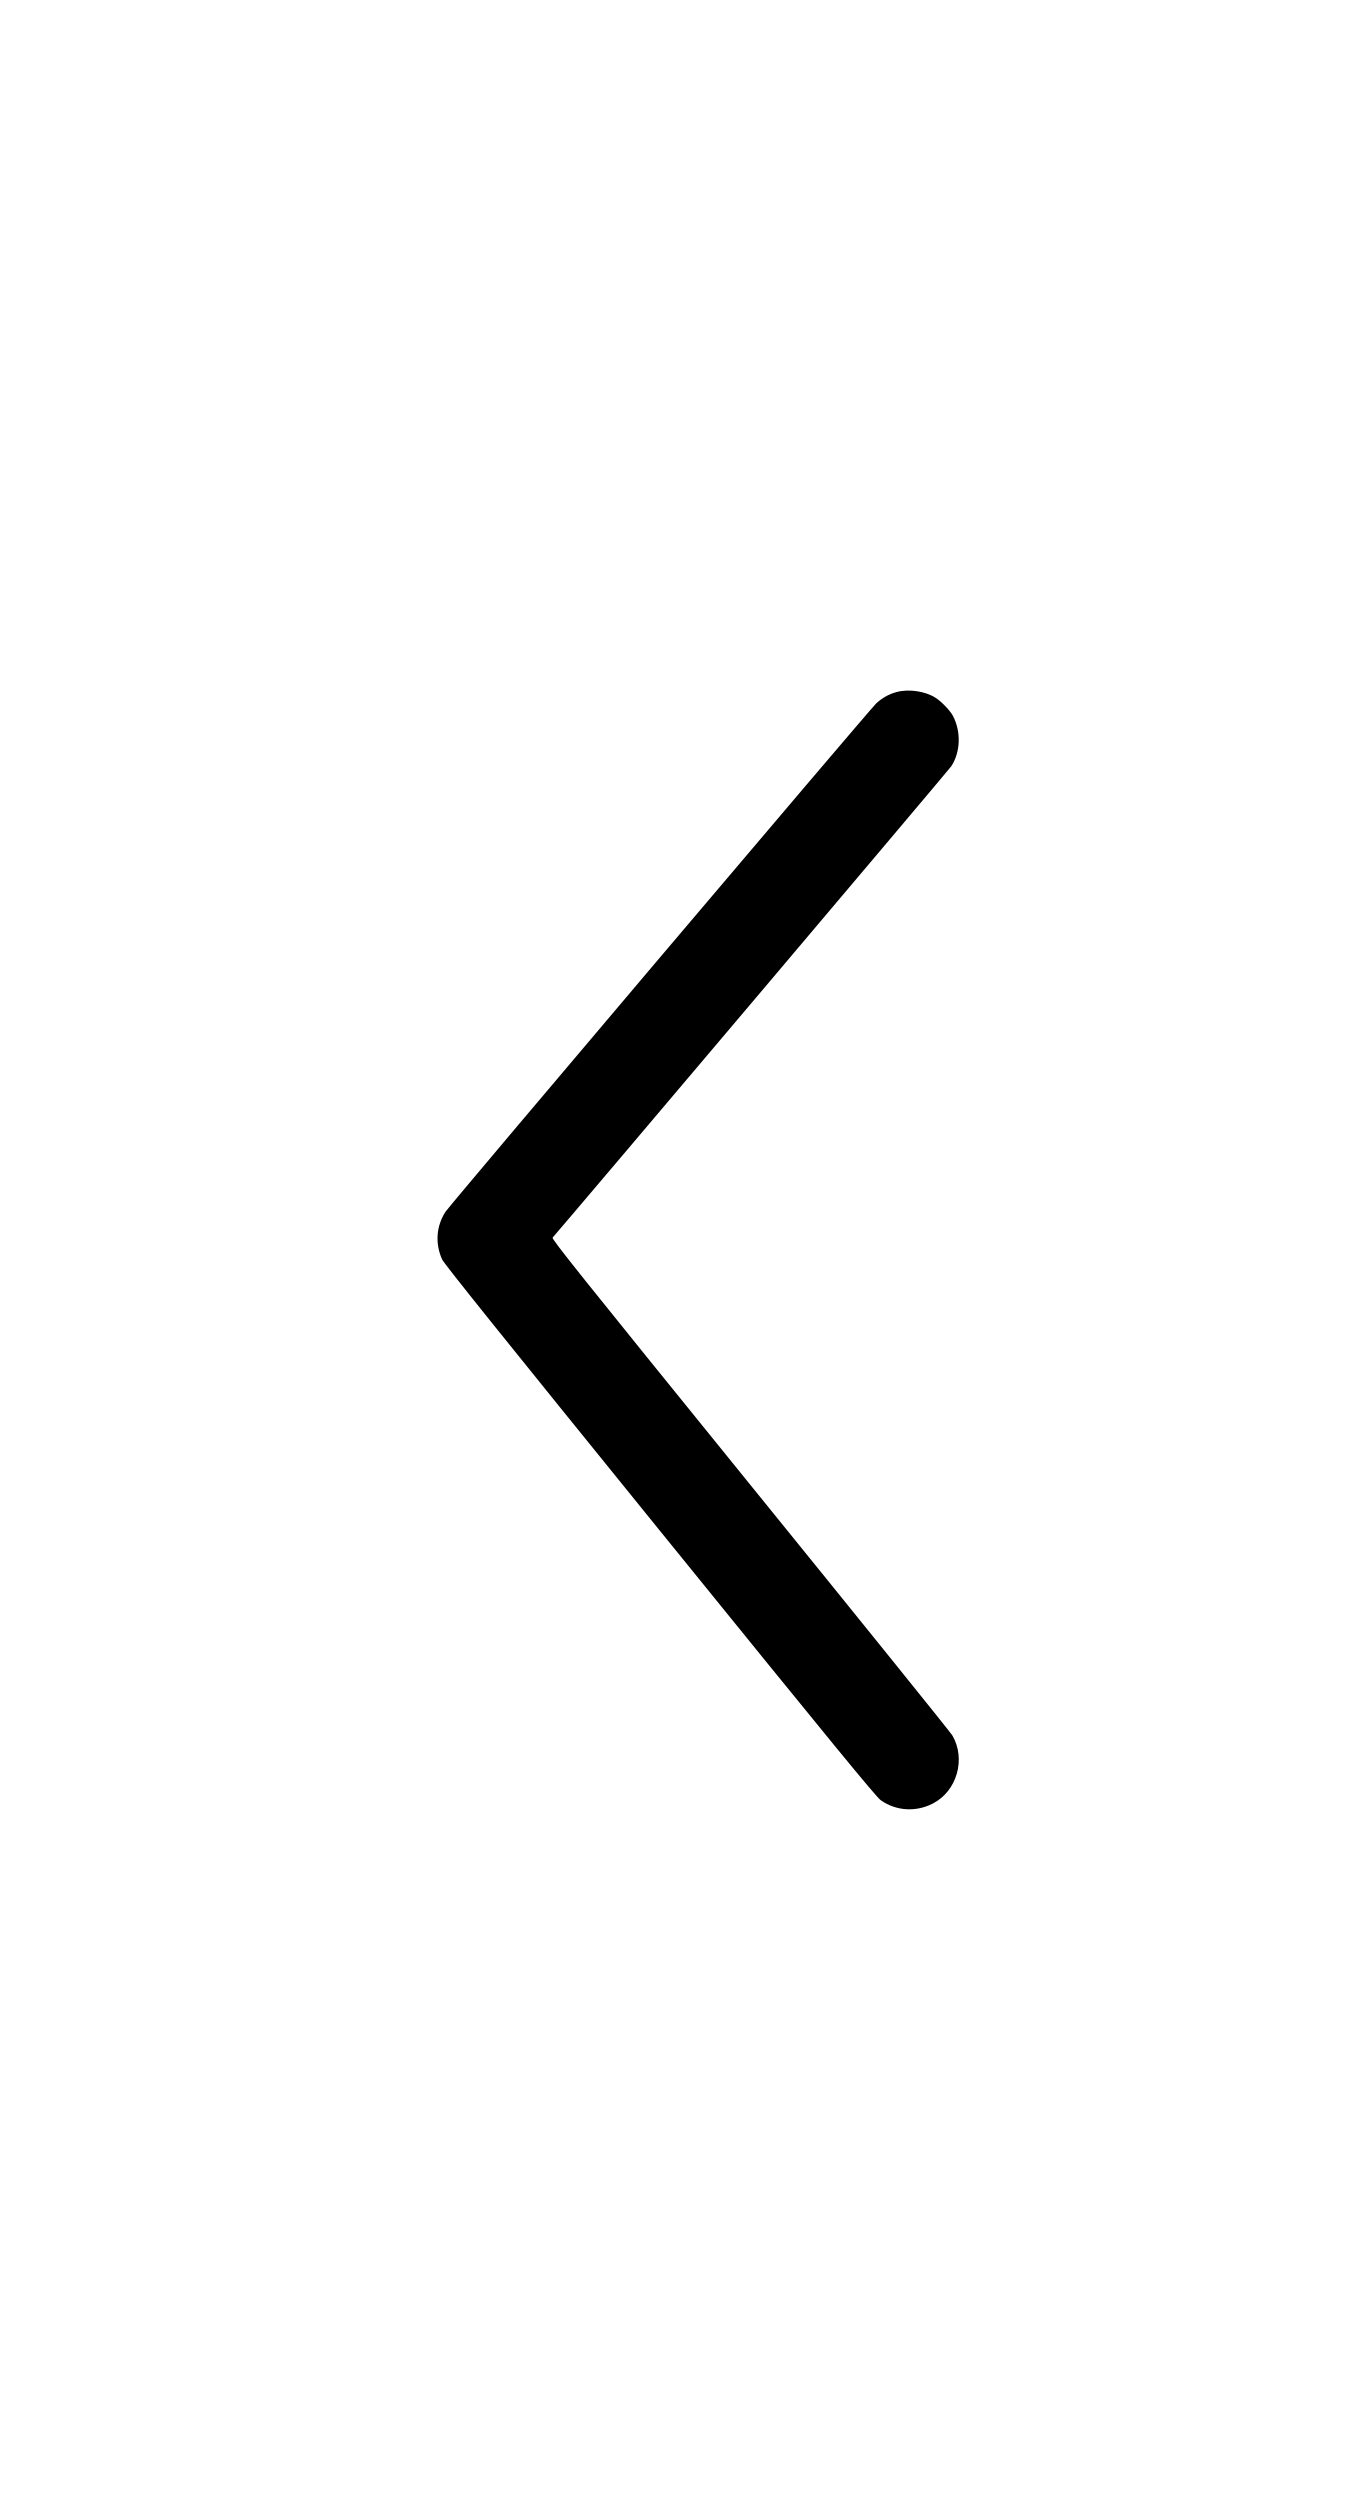
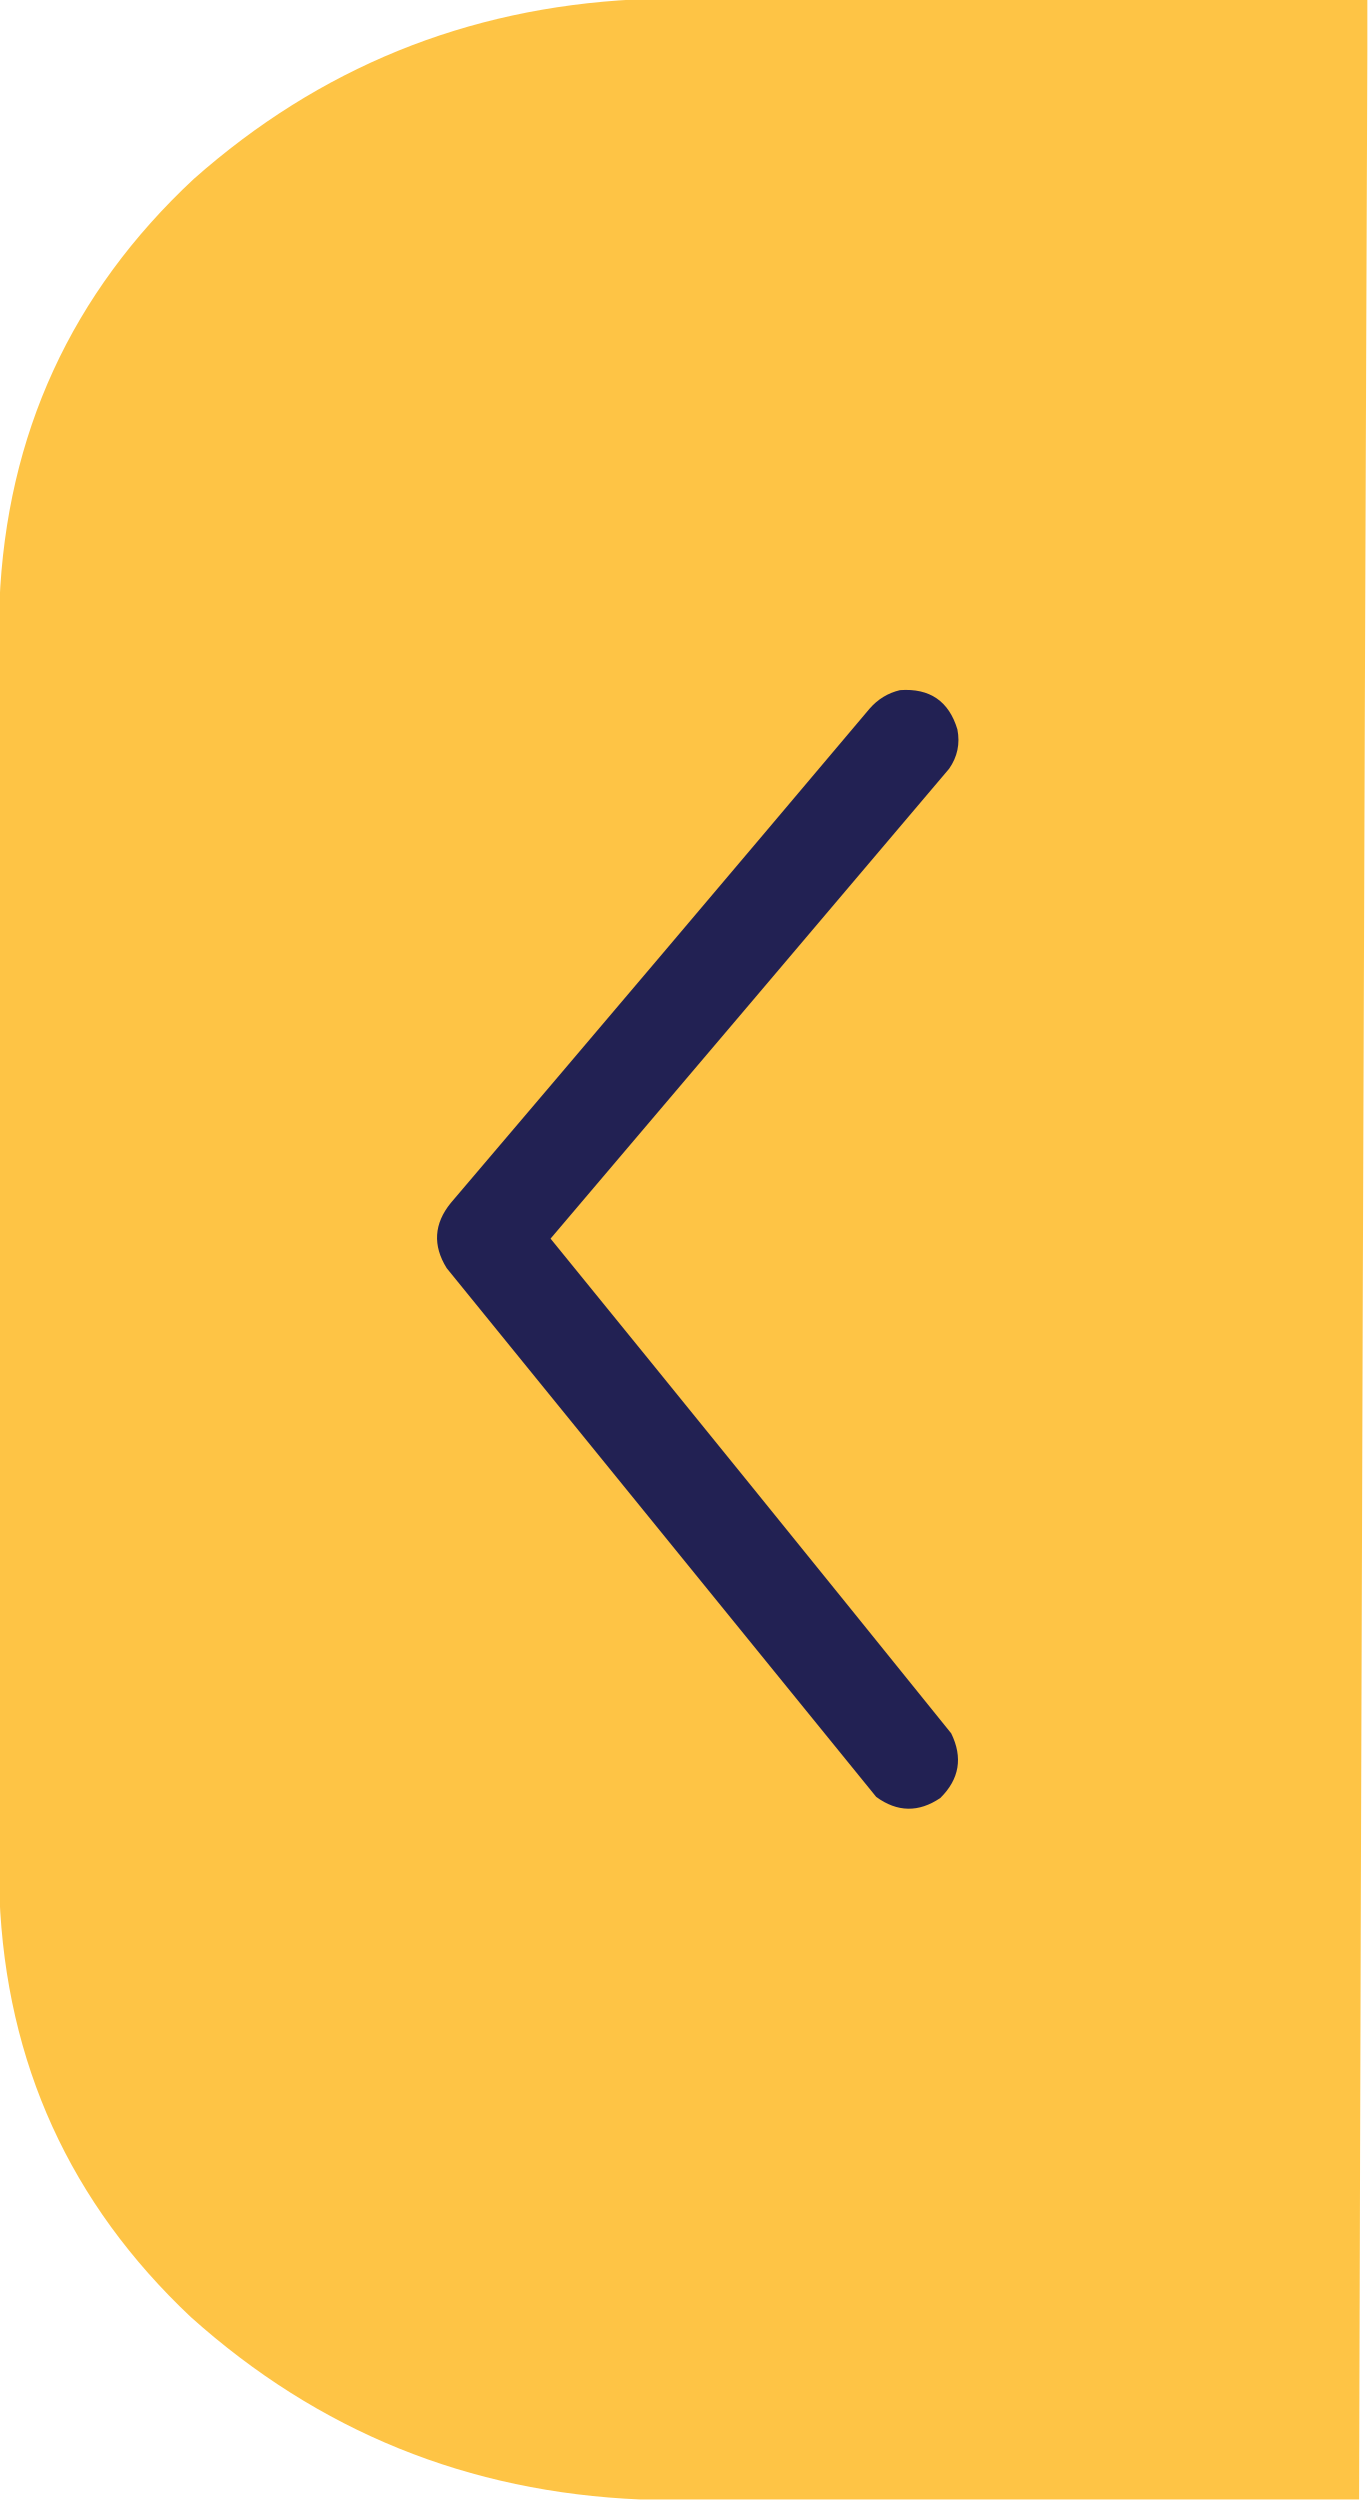
- <svg xmlns="http://www.w3.org/2000/svg" version="1.0" width="1323pt" height="2418pt" viewBox="0 0 1323 2418" preserveAspectRatio="xMidYMid meet">
-   <g transform="translate(0,2418) scale(0.1,-0.1)" fill="#000000" stroke="none">
-     <path d="M8670 17486 c-73 -19 -140 -58 -197 -111 -64 -61 -4124 -4852 -4164 -4915 -90 -139 -102 -307 -33 -461 19 -42 573 -732 2107 -2625 1684 -2078 2092 -2576 2136 -2606 148 -104 337 -116 501 -33 235 119 325 431 191 660 -16 28 -896 1119 -1955 2425 -1662 2051 -1923 2377 -1911 2390 115 129 3836 4528 3856 4559 89 137 96 331 17 485 -27 52 -109 138 -169 177 -100 64 -261 88 -379 55z" />
+ <svg xmlns="http://www.w3.org/2000/svg" version="1.1" width="1323px" height="2418px" style="shape-rendering:geometricPrecision; text-rendering:geometricPrecision; image-rendering:optimizeQuality; fill-rule:evenodd; clip-rule:evenodd">
+   <g>
+     <path style="opacity:0.999" fill="#fec445" d="M 613.5,-0.5 C 849.833,-0.5 1086.17,-0.5 1322.5,-0.5C 1322.5,16.5 1322.5,33.5 1322.5,50.5C 1319.37,839.333 1316.71,1628.33 1314.5,2417.5C 1082.83,2417.5 851.167,2417.5 619.5,2417.5C 452.914,2410.5 307.914,2351.66 184.5,2241C 67.72,2130.92 6.054,1995.42 -0.5,1834.5C -0.5,1417.17 -0.5,999.833 -0.5,582.5C 6.322,420.042 68.989,283.542 187.5,173C 308.819,65.695 450.819,7.862 613.5,-0.5 Z" />
+   </g>
+   <g>
+     <path style="opacity:1" fill="#222153" d="M 870.5,667.5 C 899.267,665.467 917.767,678.134 926,705.5C 928.681,719.339 926.015,732.006 918,743.5C 789.619,895.093 661.119,1046.59 532.5,1198C 662.046,1357.21 791.212,1516.71 920,1676.5C 931.452,1699.9 927.952,1720.73 909.5,1739C 888.581,1753.18 867.914,1752.85 847.5,1738C 709,1567.5 570.5,1397 432,1226.5C 418.381,1204.54 419.715,1183.54 436,1163.5C 571.375,1004.46 706.375,845.127 841,685.5C 849.005,676.259 858.838,670.259 870.5,667.5 Z" />
  </g>
</svg>
